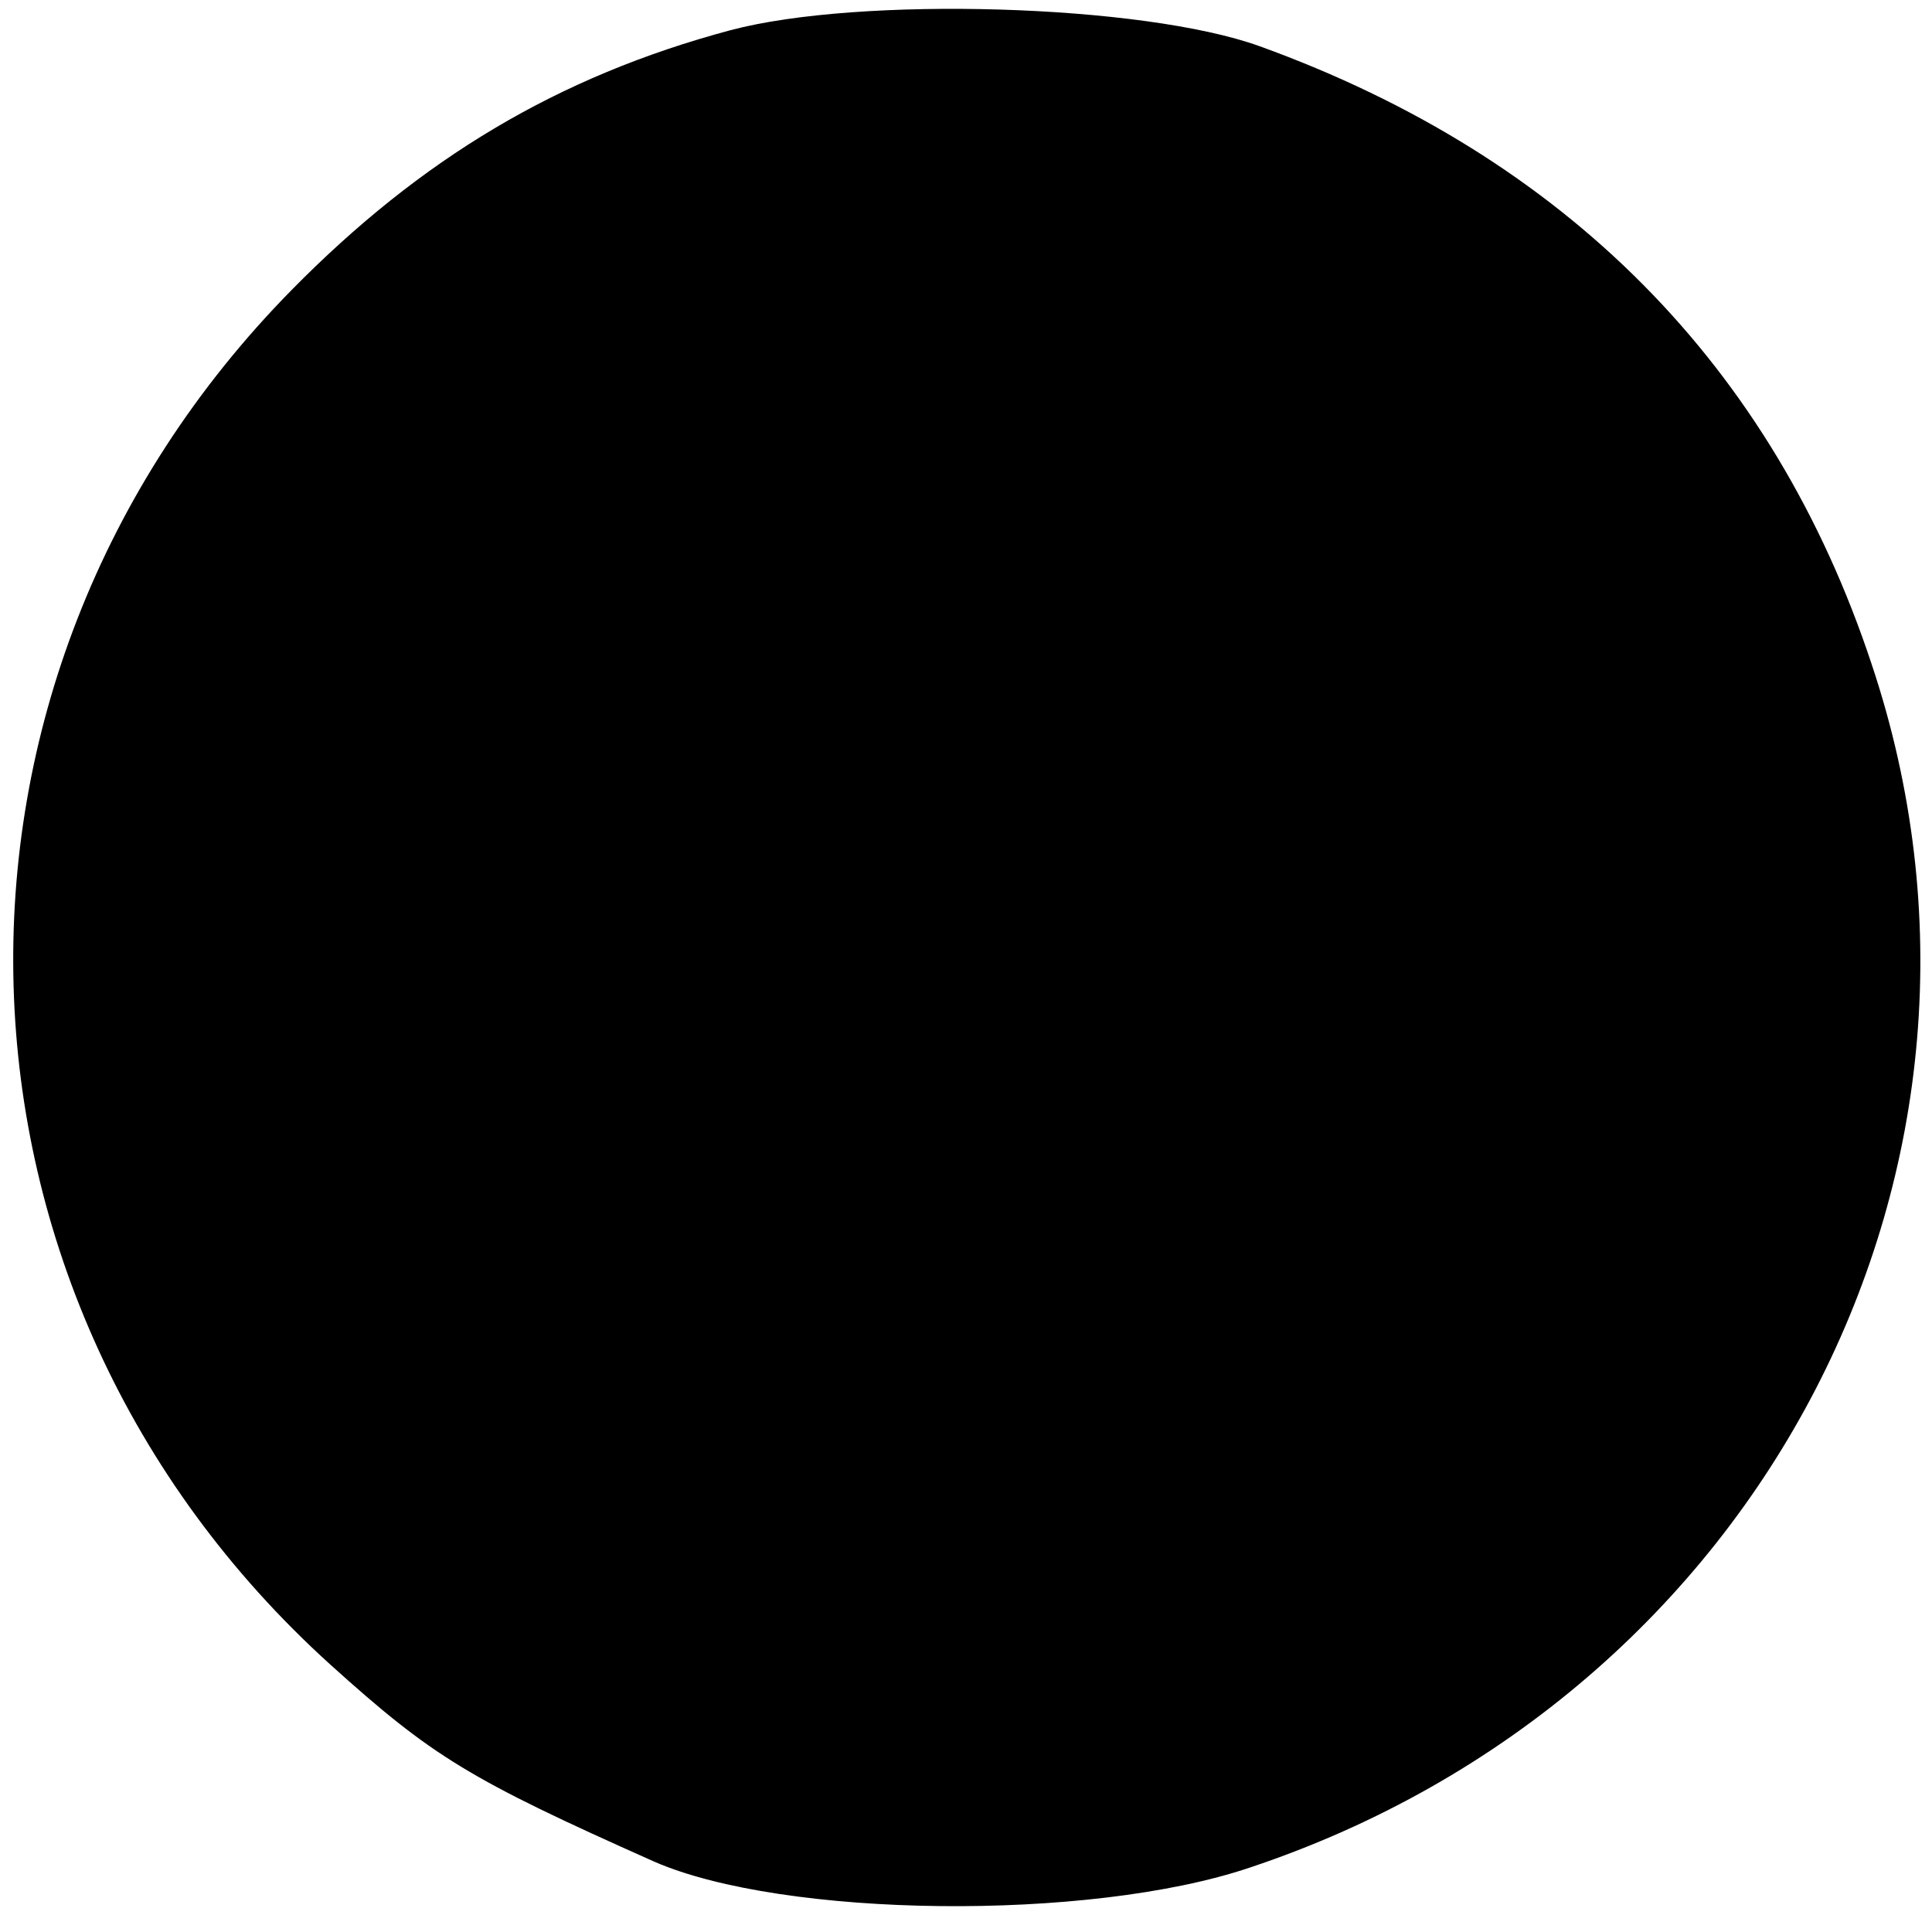
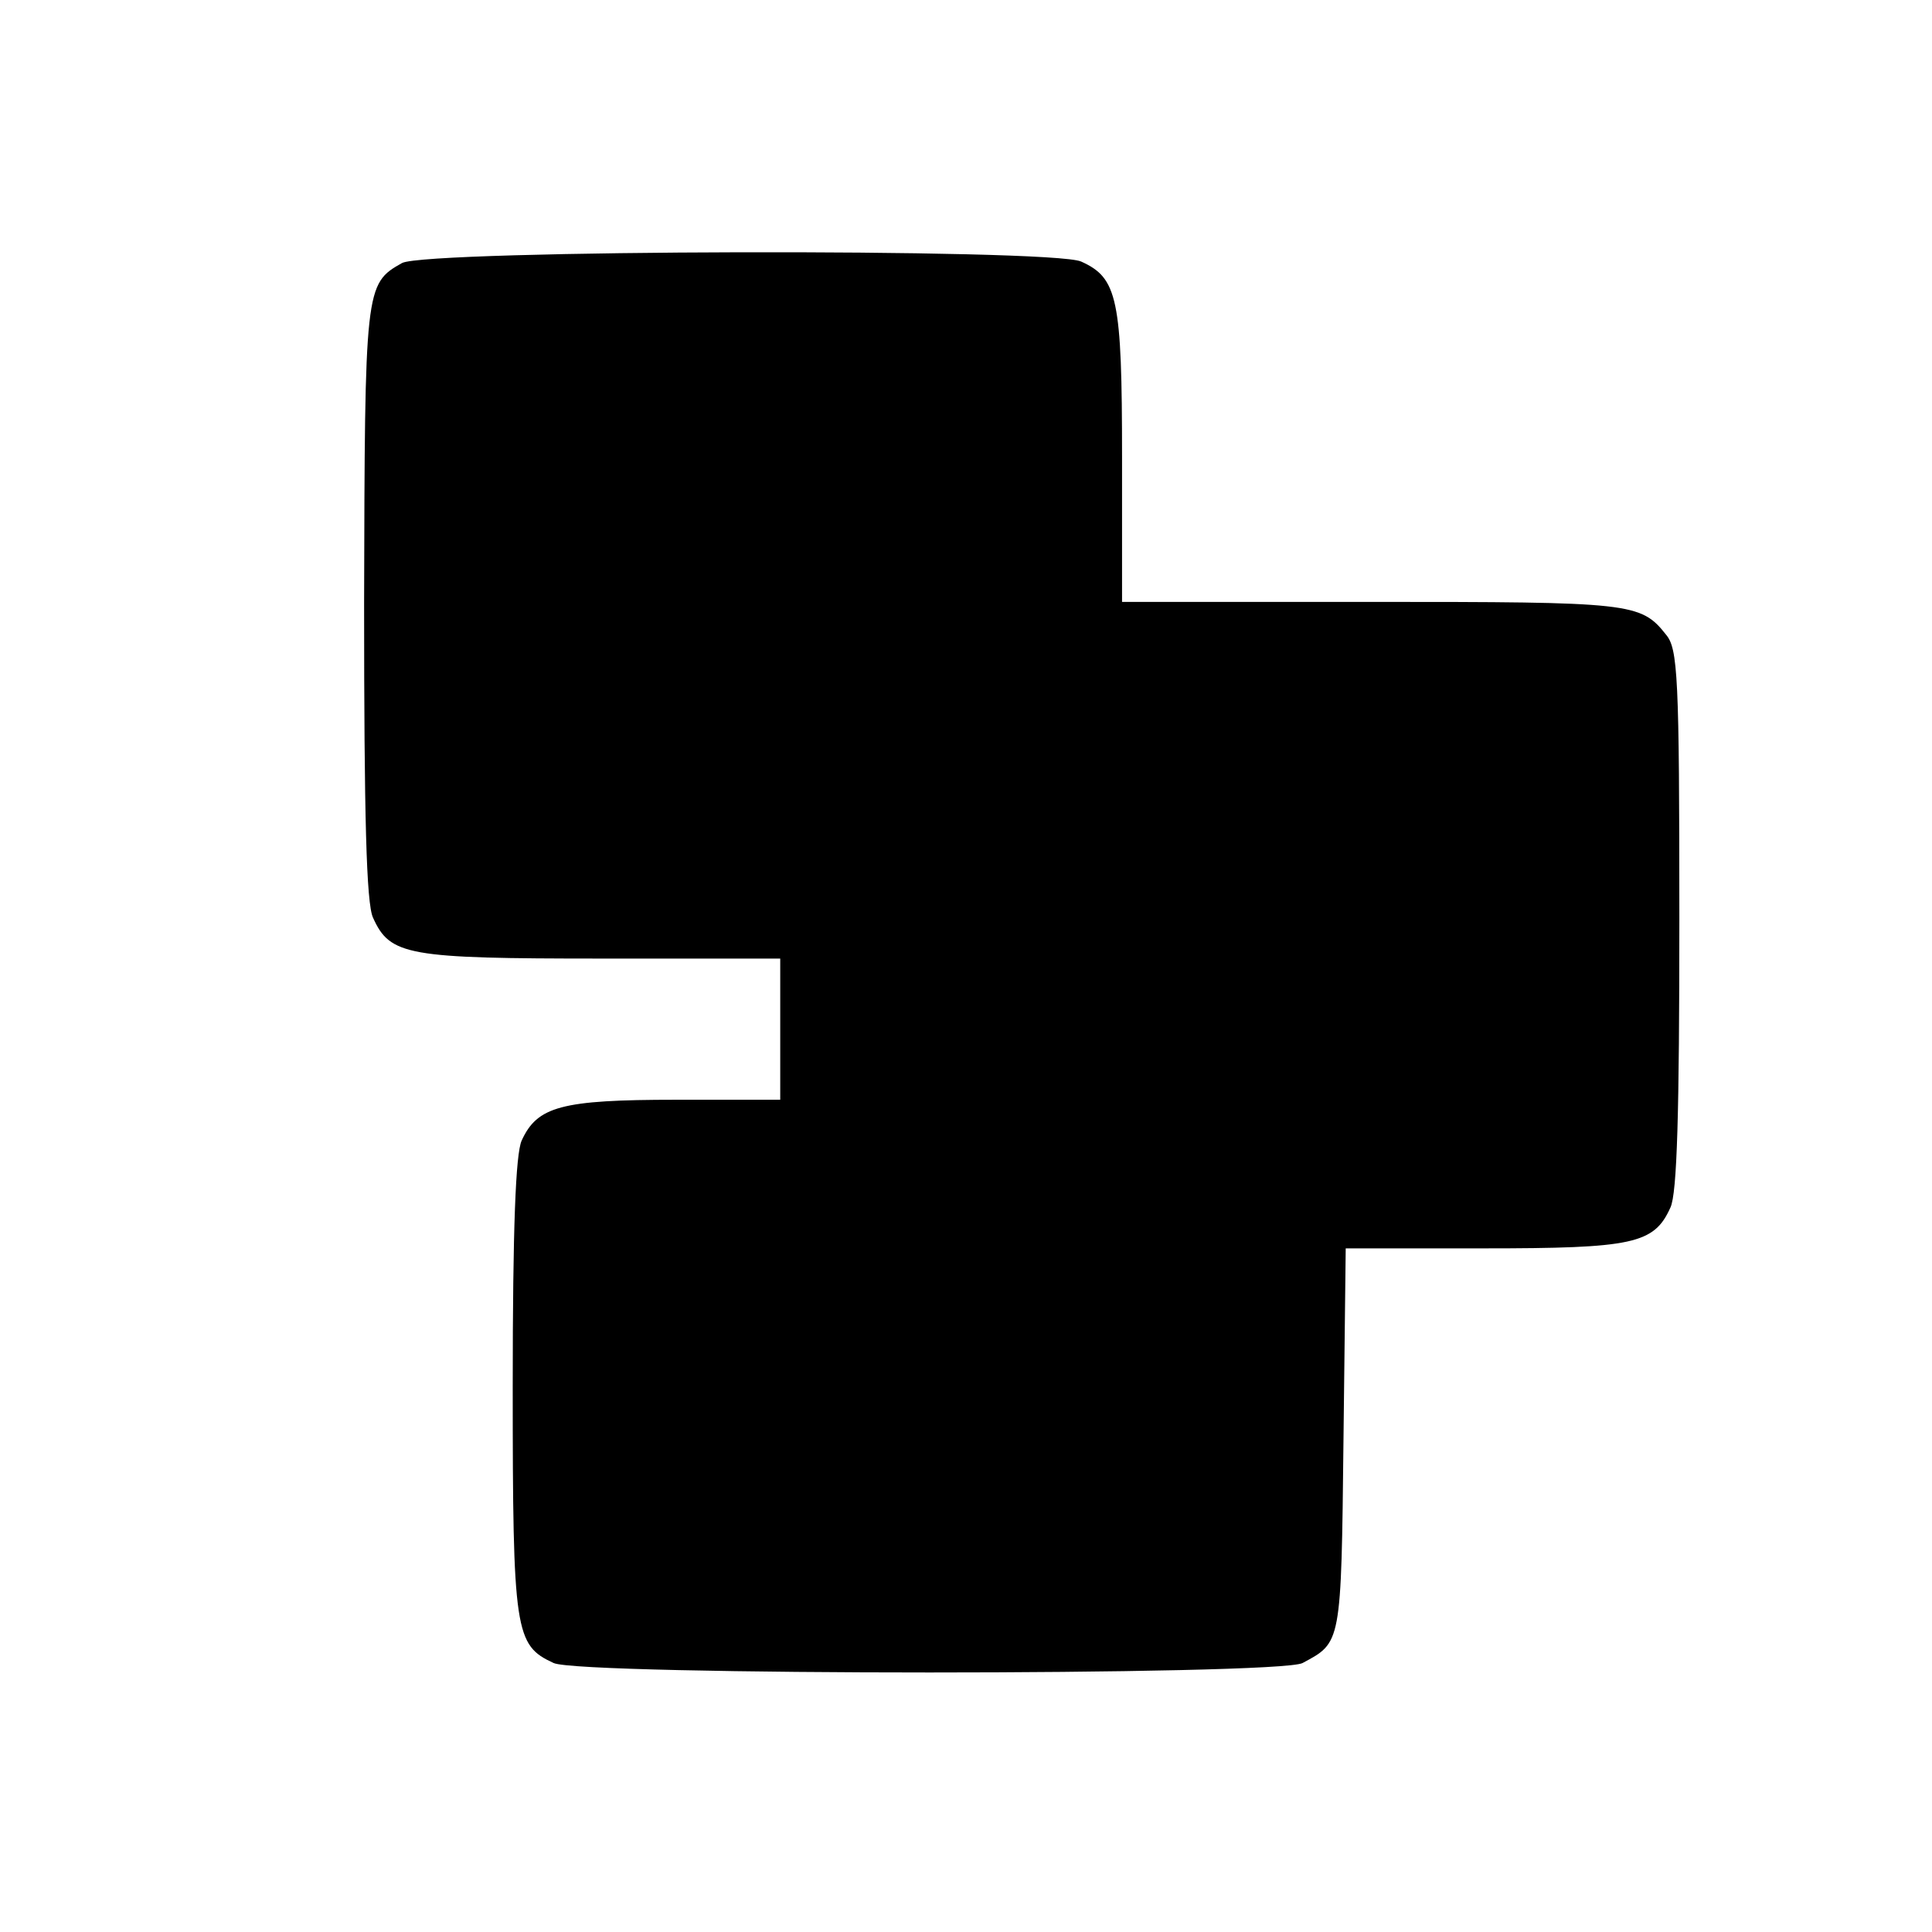
- <svg xmlns="http://www.w3.org/2000/svg" version="1.0" width="96pt" height="96pt" viewBox="0 0 96 96" preserveAspectRatio="xMidYMid meet">
-   <g transform="translate(0,96) scale(0.1,-0.1)" fill="#000000" stroke="none">
-     <path d="M363 945 c-86 -23 -154 -64 -218 -129 -192 -195 -183 -500 19 -683 51 -46 69 -57 161 -98 64 -28 216 -30 296 -3 255 85 392 350 309 598 -49 148 -152 252 -304 307 -58 21 -199 25 -263 8z" />
+ <svg xmlns="http://www.w3.org/2000/svg" version="1.0" width="260pt" height="260pt" viewBox="0 0 260 260" preserveAspectRatio="xMidYMid meet">
+   <g transform="translate(0,260) scale(0.1,-0.1)" fill="#000000" stroke="none">
+     <path d="M541 2246 c-50 -28 -50 -33 -51 -458 0 -287 3 -404 12 -423 23 -51 46 -55 308 -55 l240 0 0 -95 0 -95 -140 0 c-155 0 -187 -9 -208 -55 -8 -18 -12 -116 -12 -331 0 -331 3 -348 55 -372 36 -17 977 -17 1008 0 52 28 52 24 55 300 l3 258 185 0 c202 0 230 6 252 55 9 19 12 128 12 388 0 328 -2 364 -18 383 -34 43 -47 44 -396 44 l-336 0 0 195 c0 213 -6 241 -55 263 -39 18 -881 16 -914 -2z" />
  </g>
</svg>
